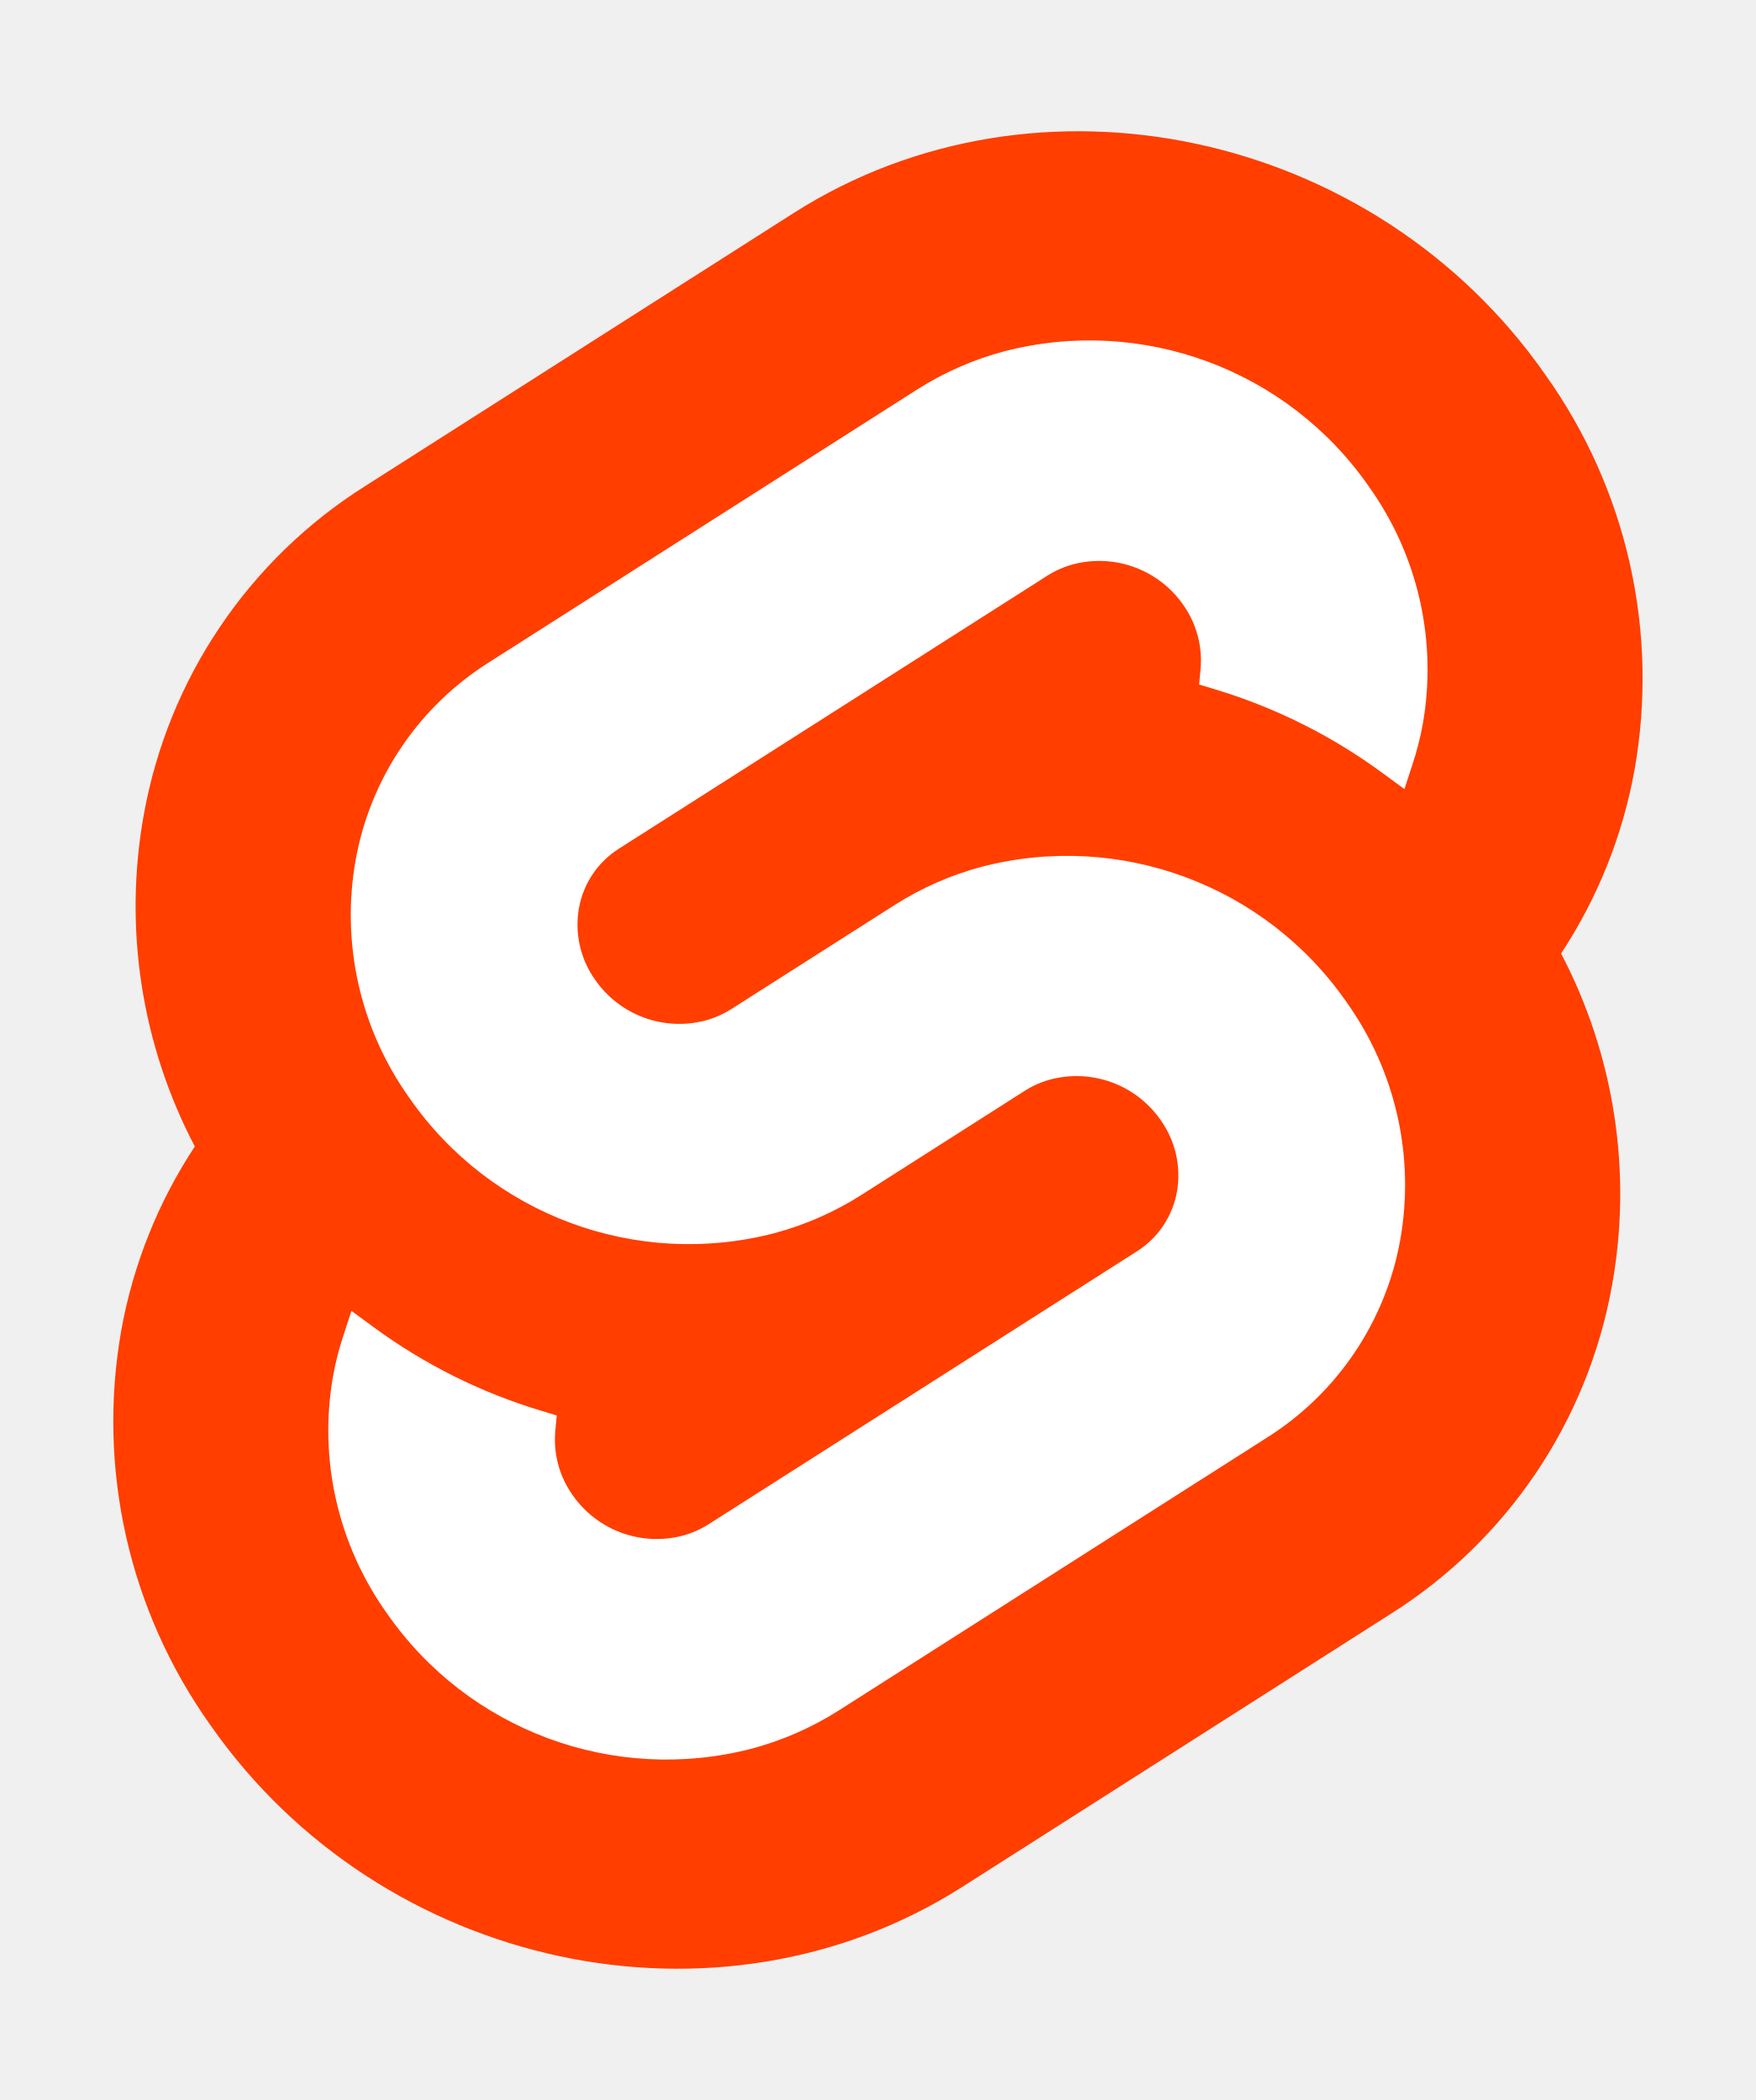
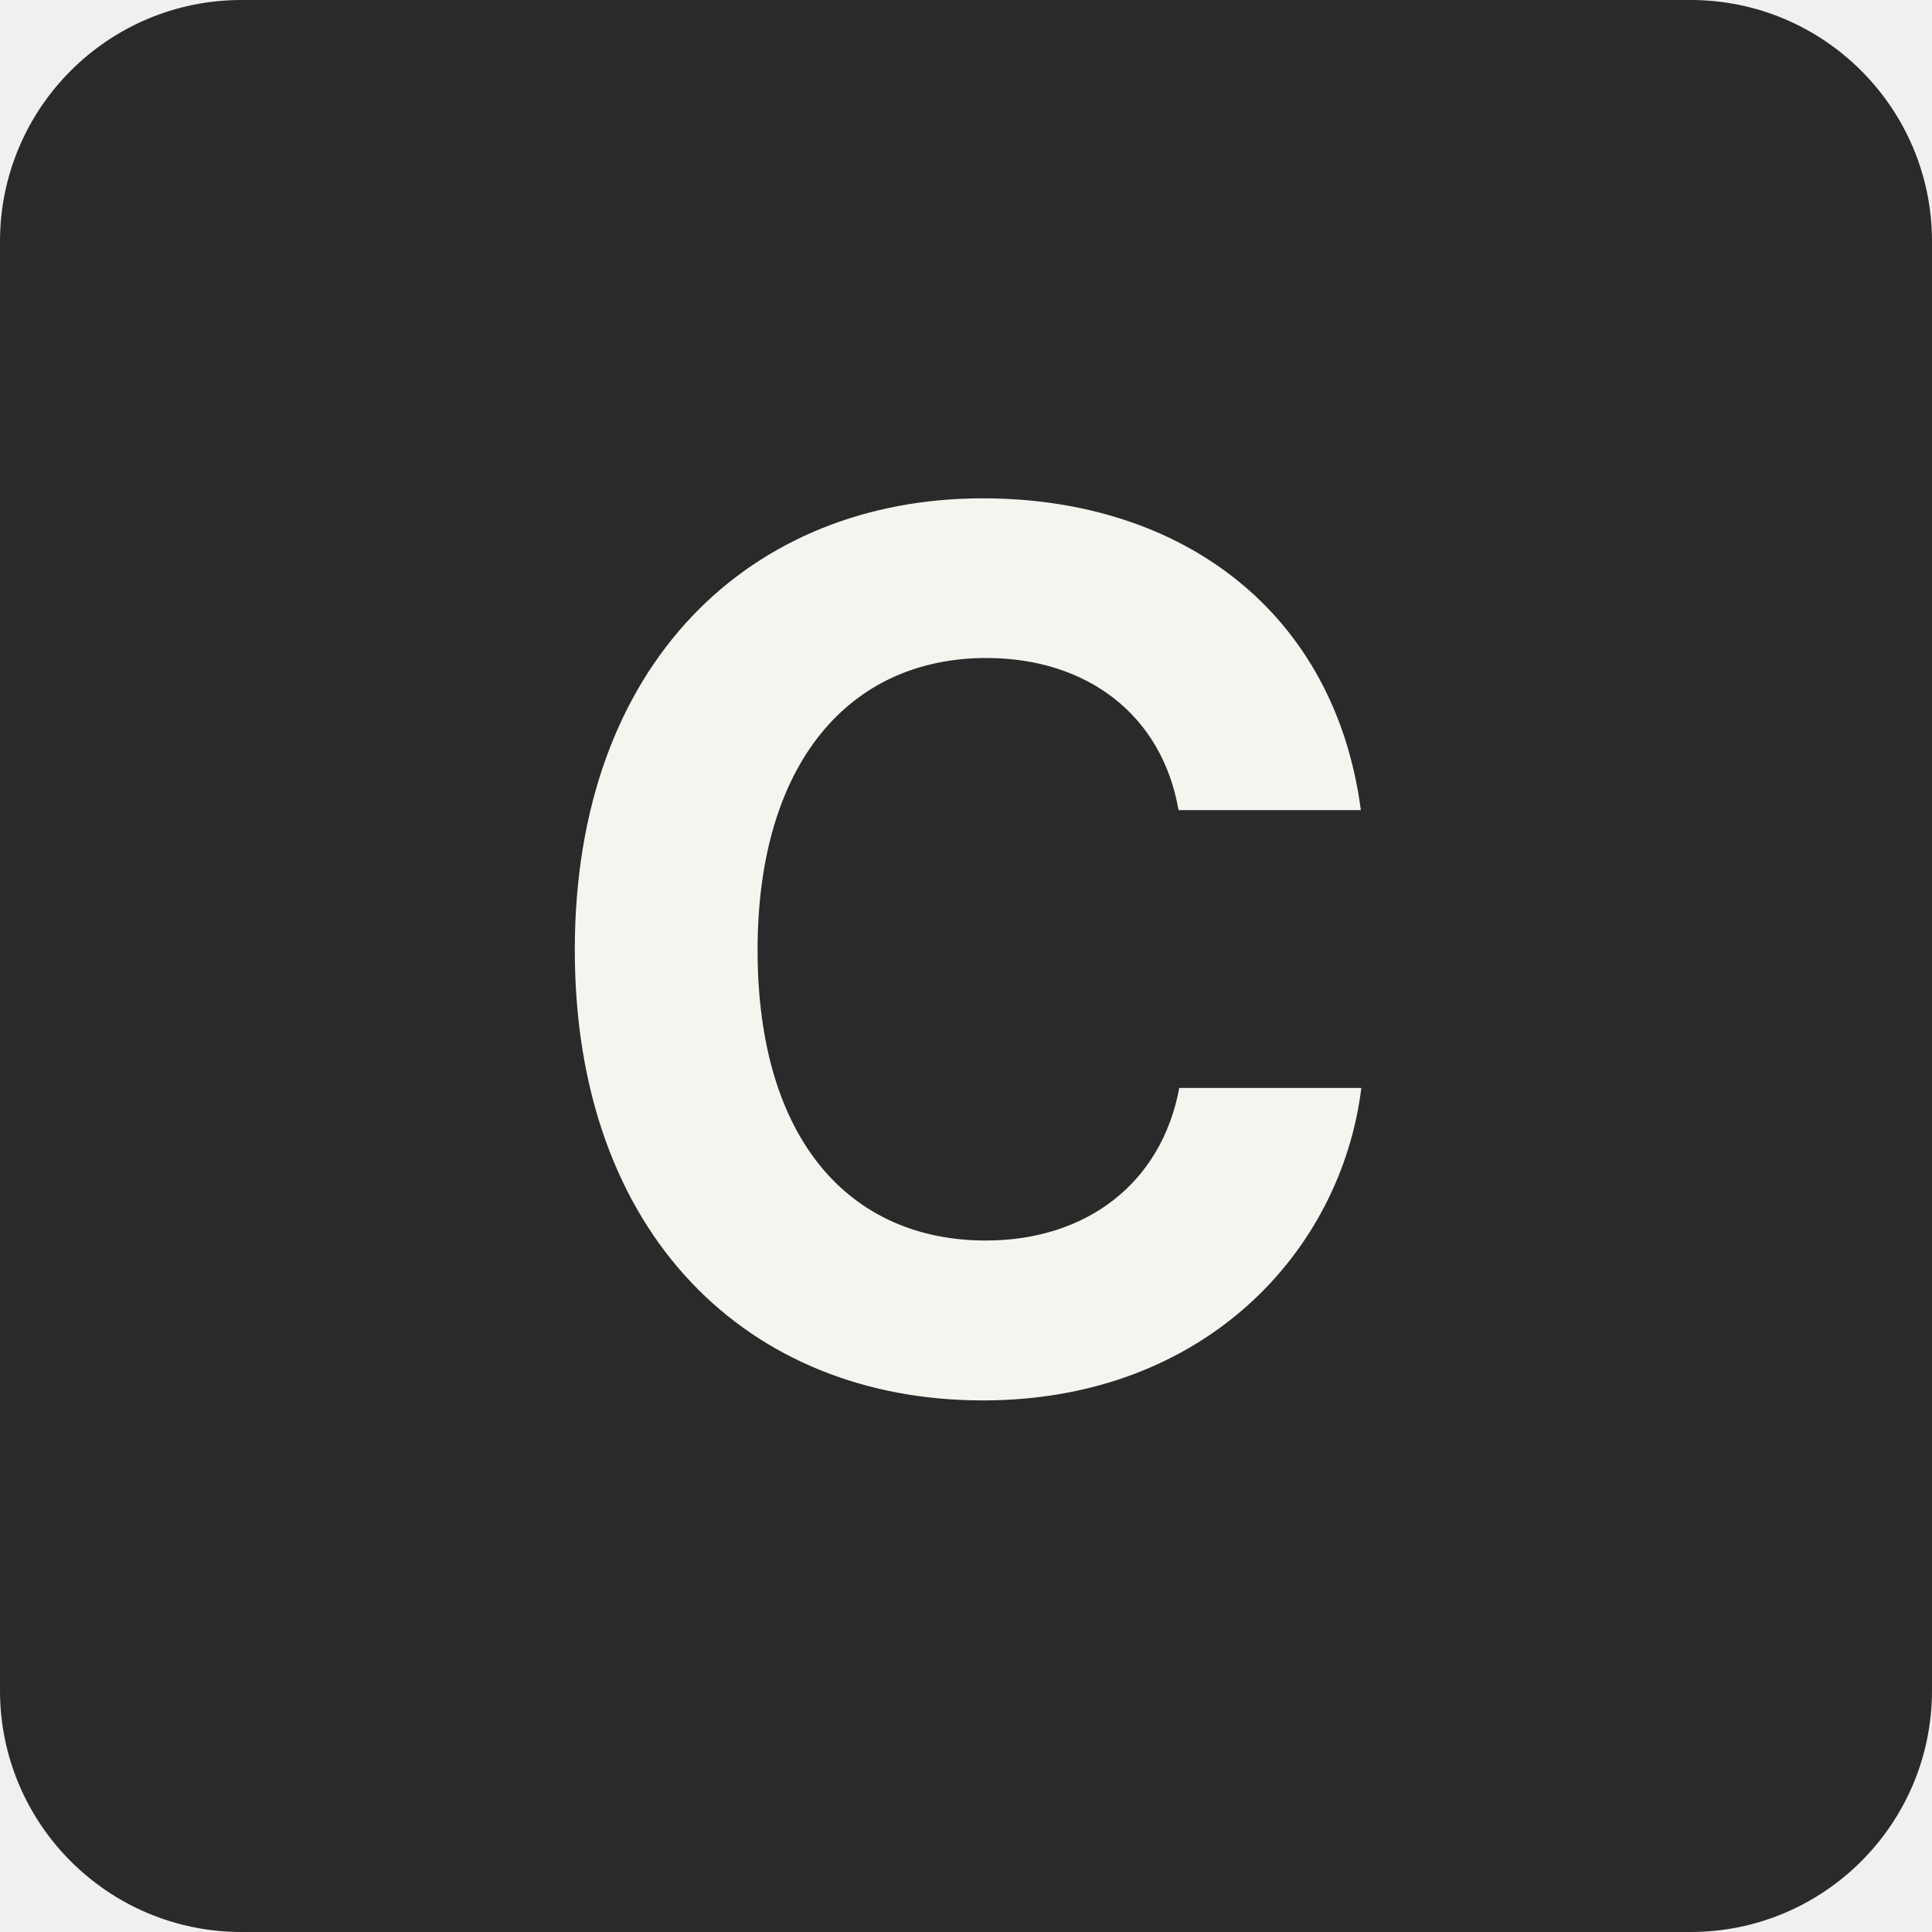
- <svg xmlns="http://www.w3.org/2000/svg" width="107" height="128" viewBox="0 0 107 128">
-   <path d="M94.157 22.819c-10.4-14.885-30.94-19.297-45.792-9.835L22.282 29.608A29.92 29.92 0 0 0 8.764 49.65a31.5 31.5 0 0 0 3.108 20.231 30 30 0 0 0-4.477 11.183 31.9 31.9 0 0 0 5.448 24.116c10.402 14.887 30.942 19.297 45.791 9.835l26.083-16.624A29.92 29.92 0 0 0 98.235 78.35a31.53 31.53 0 0 0-3.105-20.232 30 30 0 0 0 4.474-11.182 31.88 31.88 0 0 0-5.447-24.116" style="fill:#ff3e00" />
-   <path d="M45.817 106.582a20.72 20.72 0 0 1-22.237-8.243 19.17 19.17 0 0 1-3.277-14.503 18 18 0 0 1 .624-2.435l.49-1.498 1.337.981a33.6 33.6 0 0 0 10.203 5.098l.97.294-.09.968a5.85 5.85 0 0 0 1.052 3.878 6.24 6.24 0 0 0 6.695 2.485 5.8 5.8 0 0 0 1.603-.704L69.27 76.28a5.43 5.43 0 0 0 2.45-3.631 5.8 5.8 0 0 0-.987-4.371 6.24 6.24 0 0 0-6.698-2.487 5.7 5.7 0 0 0-1.6.704l-9.953 6.345a19 19 0 0 1-5.296 2.326 20.72 20.72 0 0 1-22.237-8.243 19.17 19.17 0 0 1-3.277-14.502 17.99 17.99 0 0 1 8.13-12.052l26.081-16.623a19 19 0 0 1 5.3-2.329 20.72 20.72 0 0 1 22.237 8.243 19.17 19.17 0 0 1 3.277 14.503 18 18 0 0 1-.624 2.435l-.49 1.498-1.337-.98a33.6 33.6 0 0 0-10.203-5.1l-.97-.294.09-.968a5.86 5.86 0 0 0-1.052-3.878 6.24 6.24 0 0 0-6.696-2.485 5.8 5.8 0 0 0-1.602.704L37.73 51.72a5.42 5.42 0 0 0-2.449 3.63 5.79 5.79 0 0 0 .986 4.372 6.24 6.24 0 0 0 6.698 2.486 5.8 5.8 0 0 0 1.602-.704l9.952-6.342a19 19 0 0 1 5.295-2.328 20.72 20.72 0 0 1 22.237 8.242 19.17 19.17 0 0 1 3.277 14.503 18 18 0 0 1-8.13 12.053l-26.081 16.622a19 19 0 0 1-5.3 2.328" style="fill:#fff" />
+ <svg xmlns="http://www.w3.org/2000/svg" width="128" height="128" viewBox="0 0 128 128">
+   <rect width="128" height="128" fill="#2A2A2A" rx="16" />
+   <text x="64" y="92" font-family="system-ui, -apple-system, sans-serif" font-size="80" font-weight="700" fill="#F5F5F0" text-anchor="middle">C</text>
</svg>
